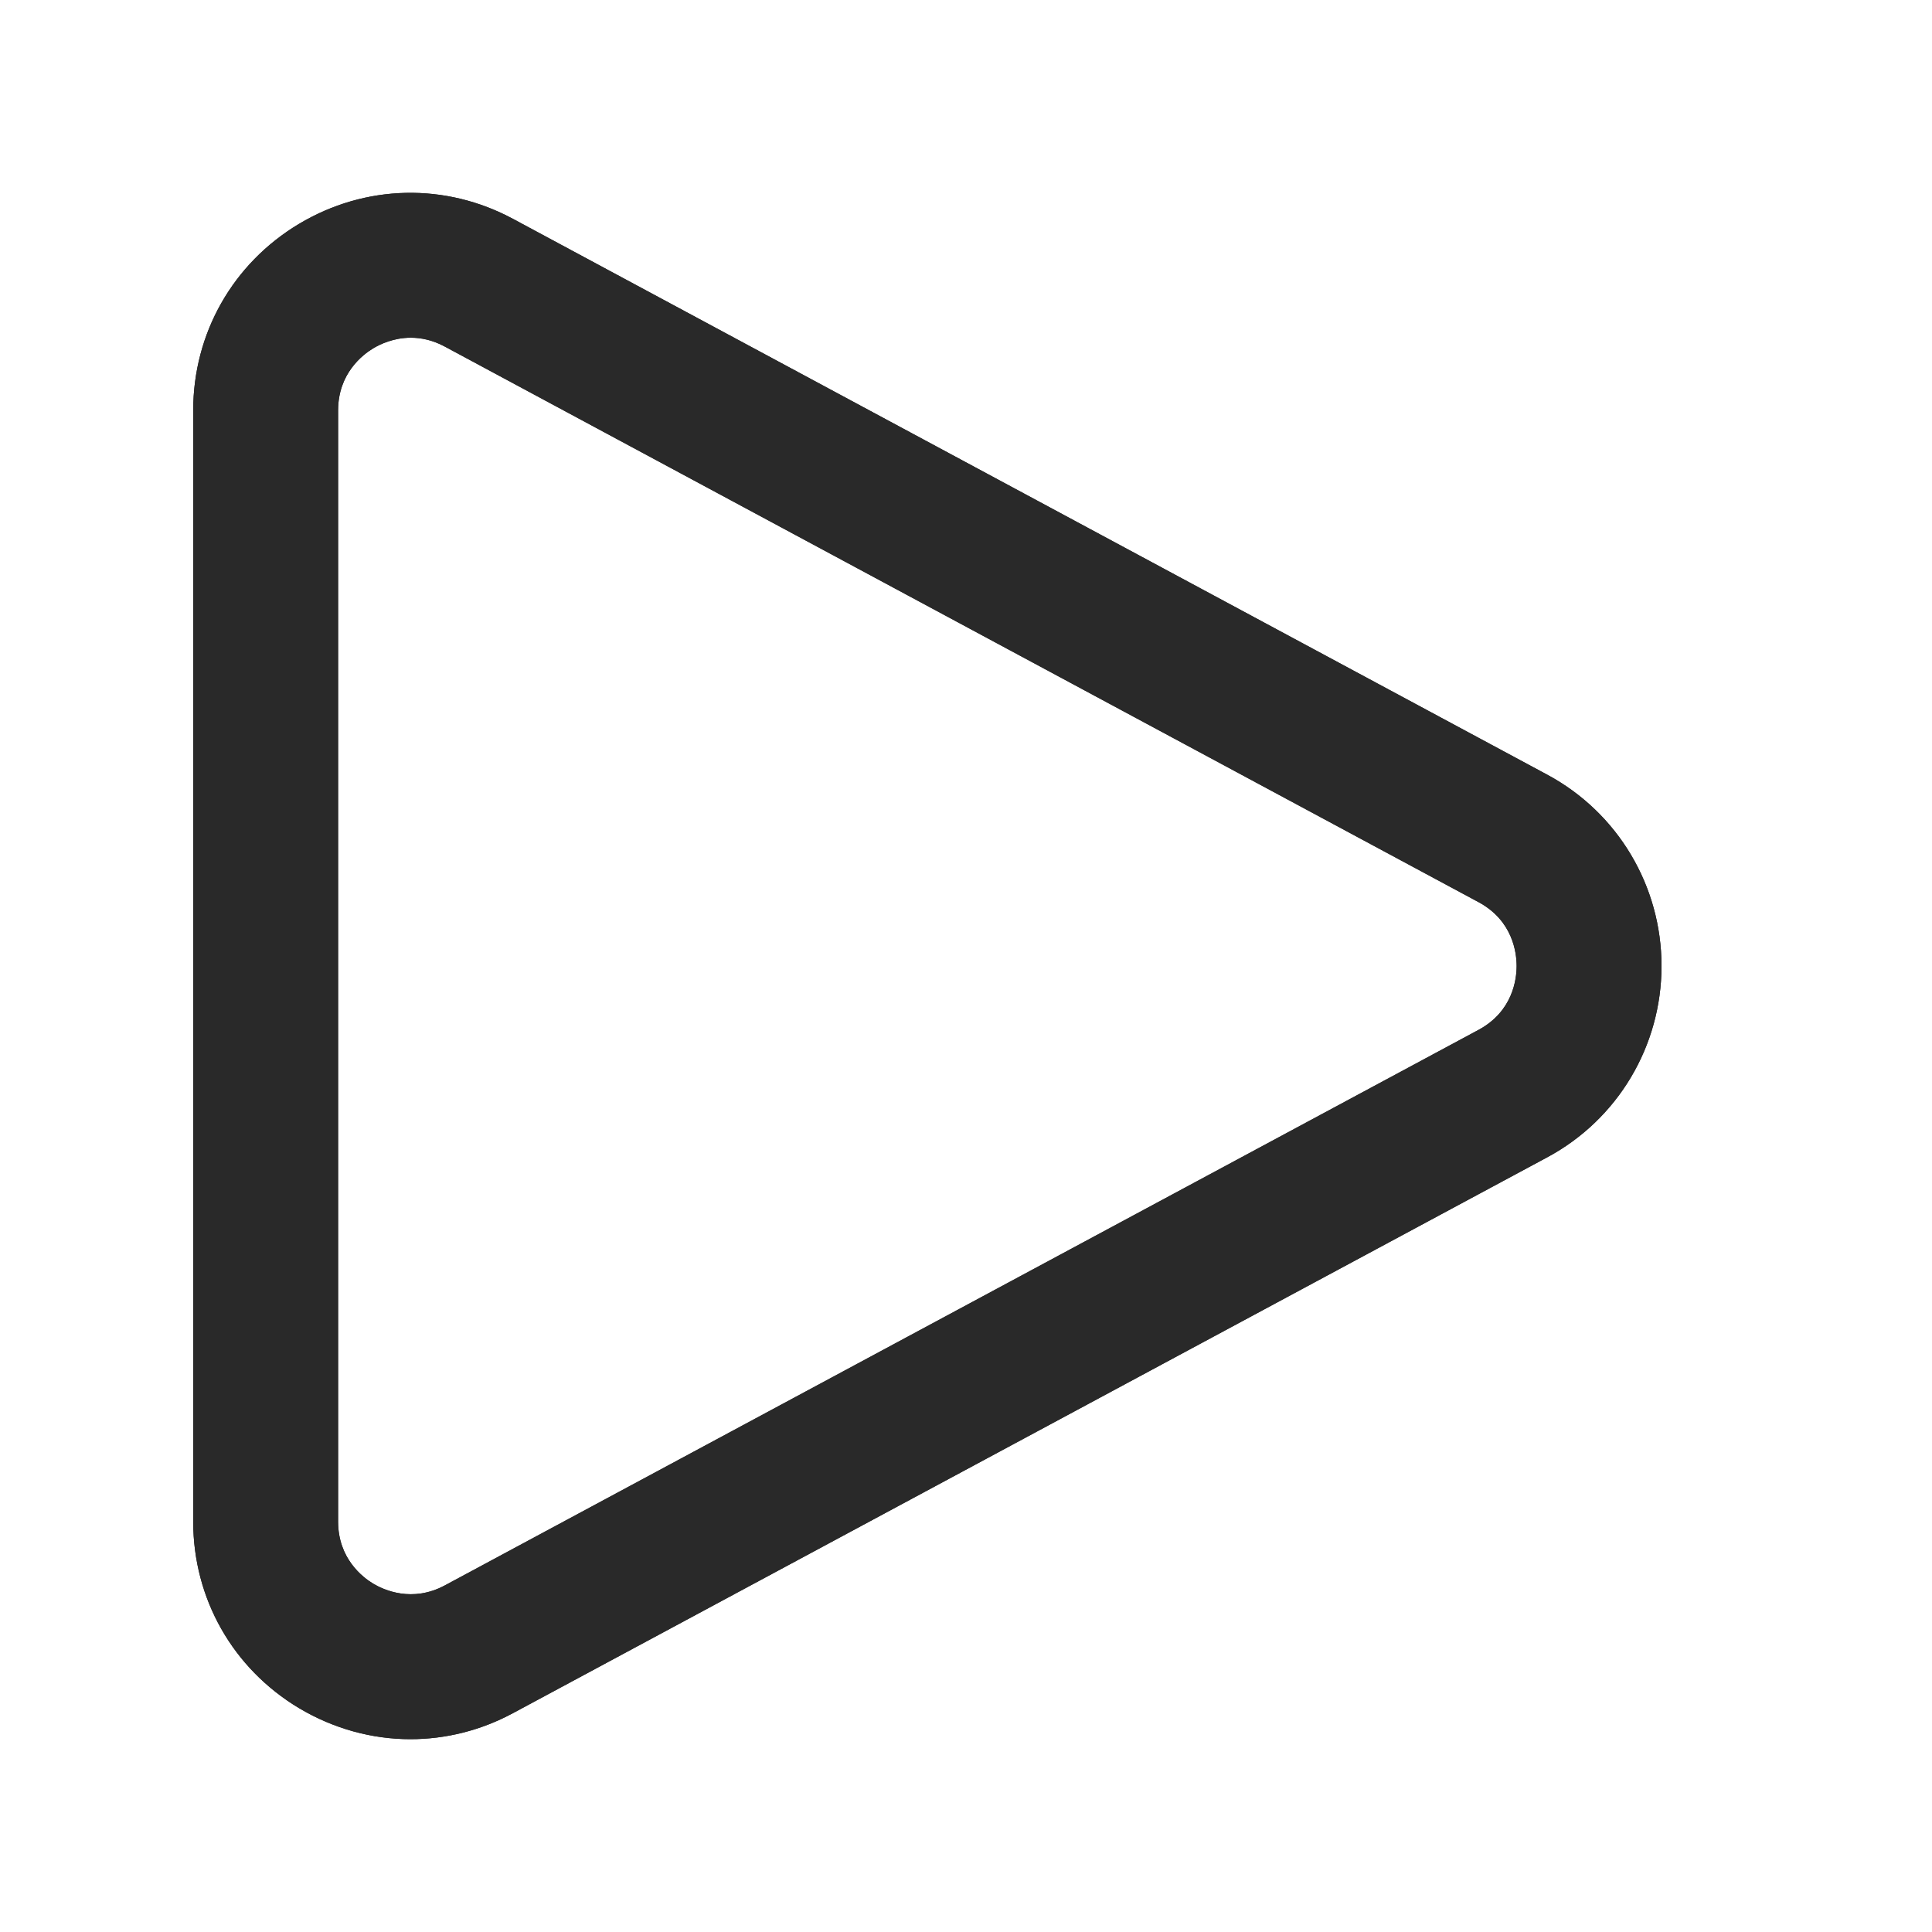
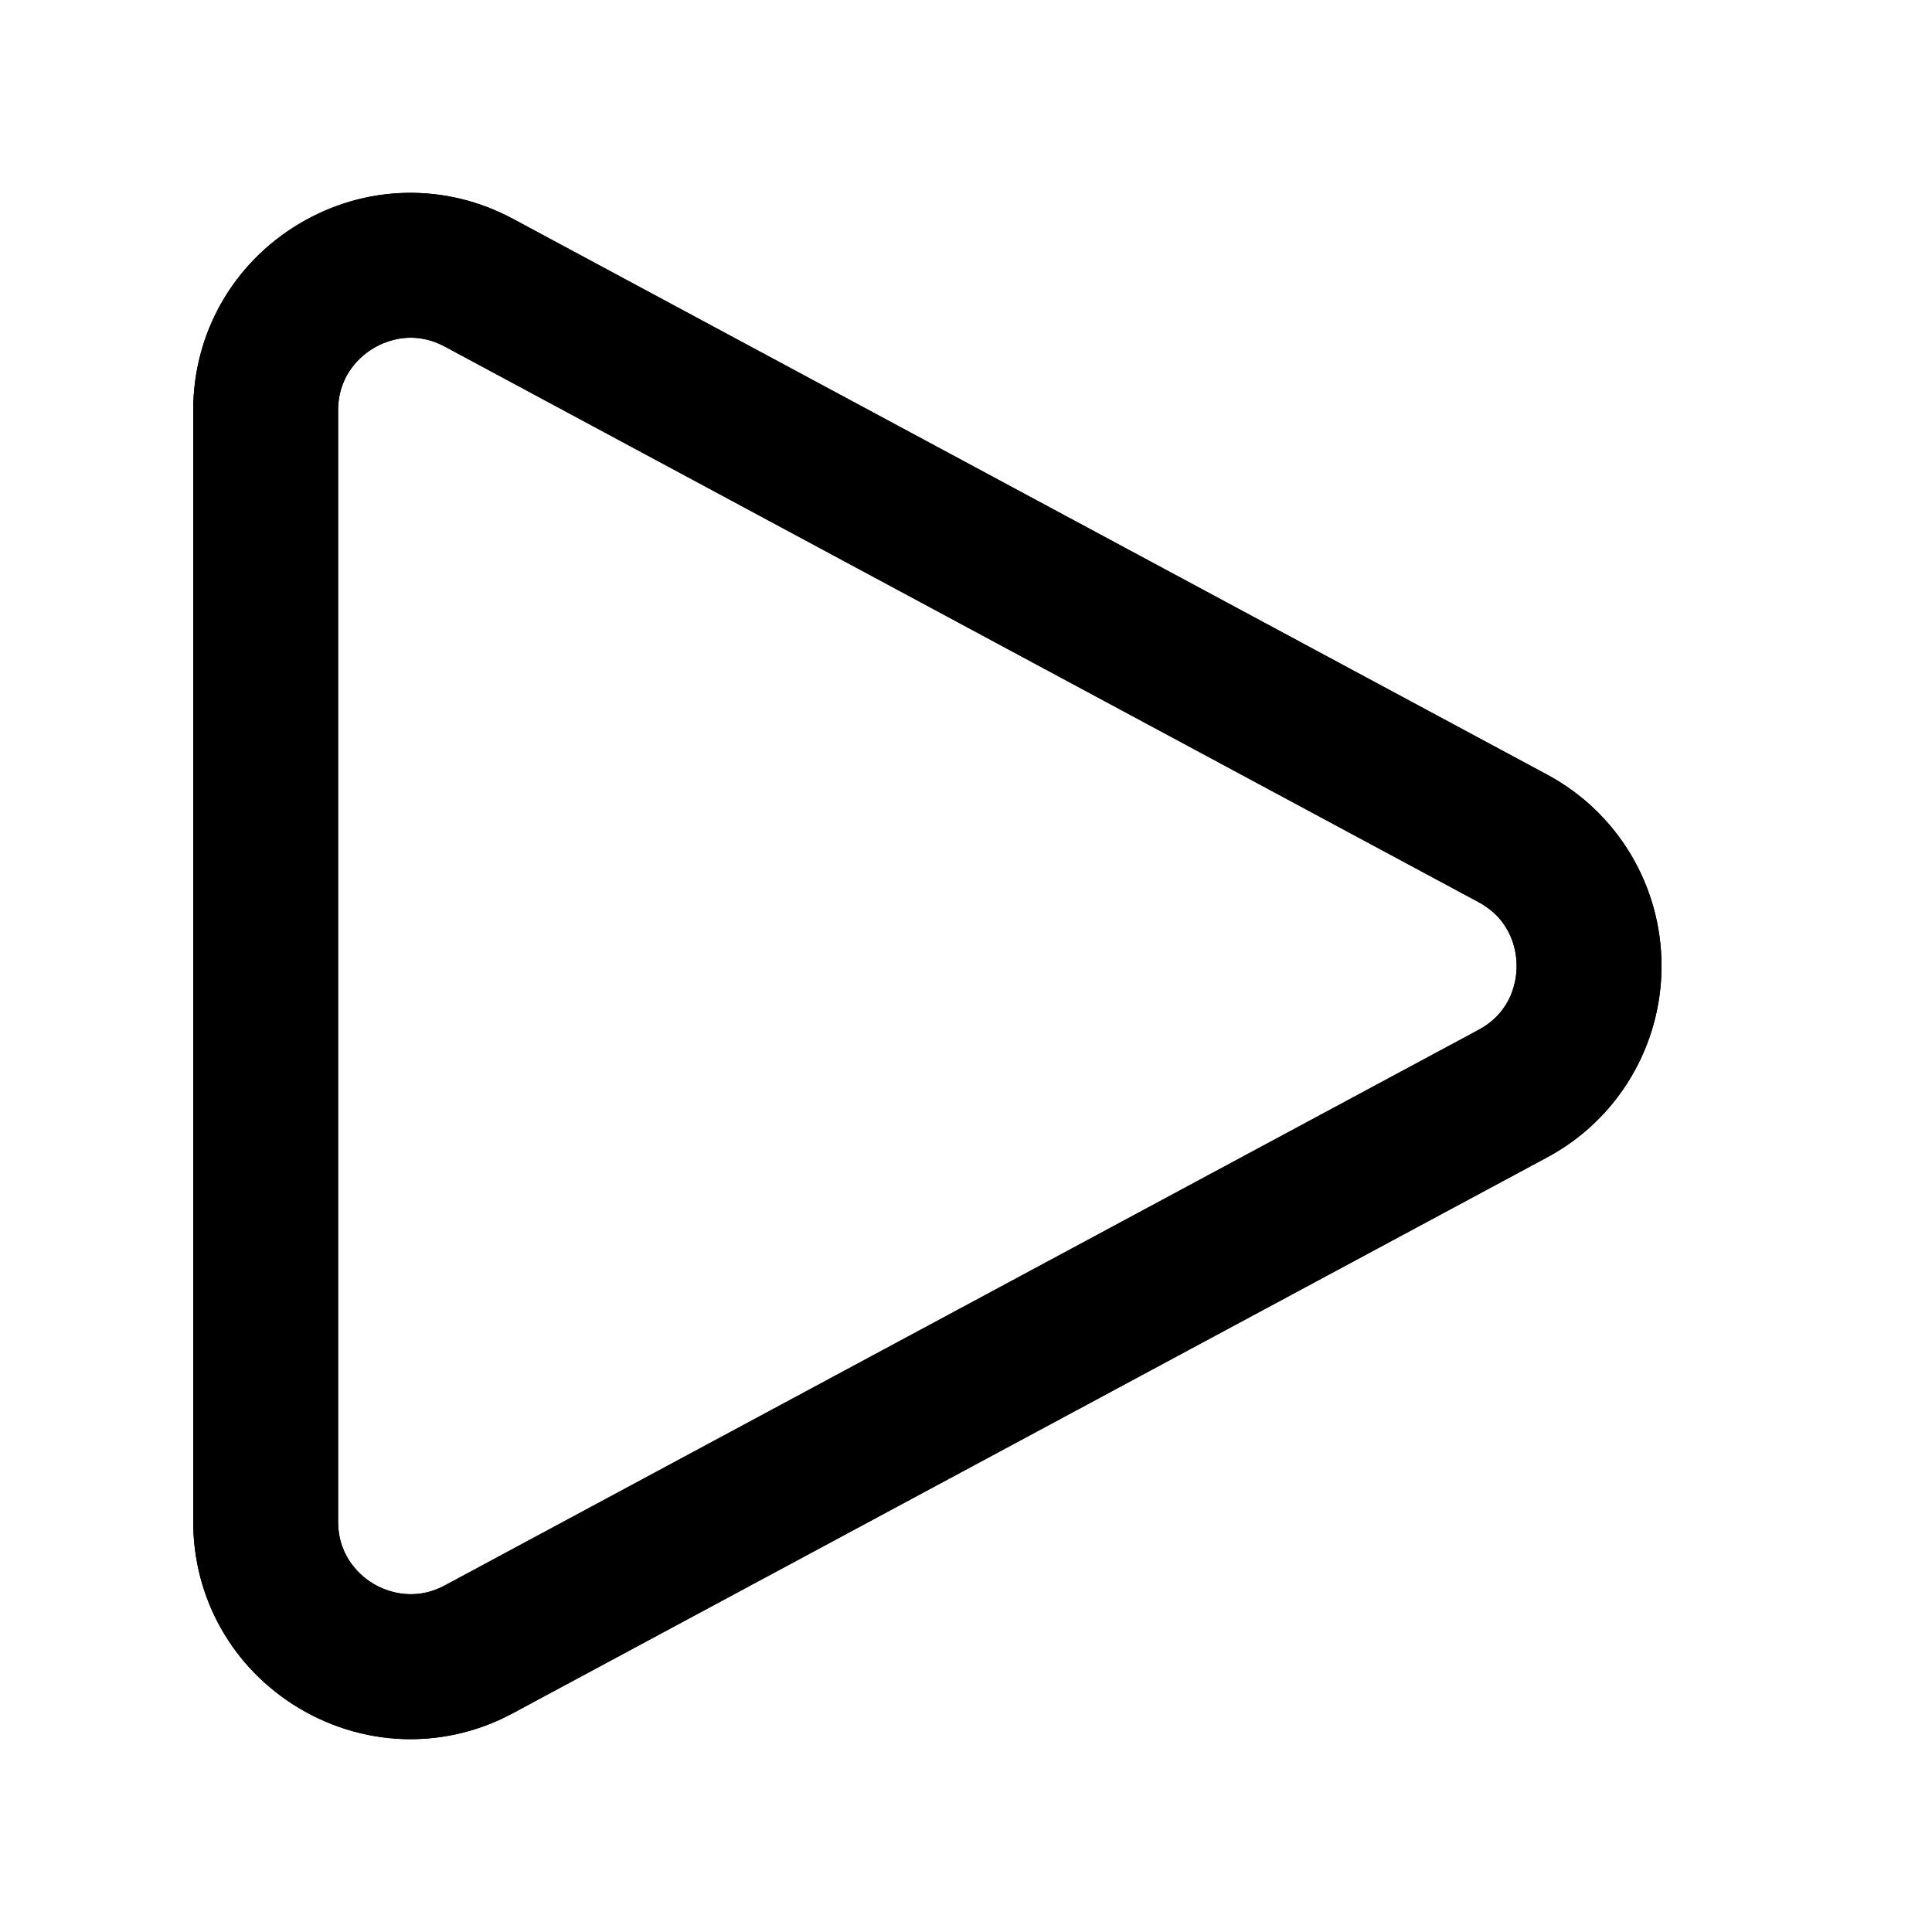
- <svg xmlns="http://www.w3.org/2000/svg" width="20" height="20" viewBox="0 0 20 20" fill="none">
-   <path d="M4.249 18.004C3.851 18.004 3.454 17.896 3.096 17.683C2.41 17.272 2 16.55 2 15.751V4.249C2 3.45 2.41 2.728 3.096 2.317C3.781 1.908 4.611 1.888 5.315 2.268L16.016 8.019C16.747 8.411 17.2 9.171 17.2 10C17.2 10.829 16.747 11.589 16.016 11.981L5.315 17.732C4.979 17.914 4.613 18.004 4.249 18.004ZM4.252 3.496C4.074 3.496 3.934 3.564 3.865 3.605C3.755 3.671 3.5 3.865 3.5 4.249V15.751C3.5 16.135 3.755 16.329 3.865 16.395C3.975 16.46 4.267 16.593 4.605 16.412L15.306 10.661C15.662 10.469 15.7 10.135 15.7 10C15.7 9.865 15.662 9.531 15.306 9.339L4.605 3.588C4.479 3.52 4.359 3.496 4.252 3.496Z" fill="#292929" />
-   <path d="M4.249 18.004C3.851 18.004 3.454 17.896 3.096 17.683C2.41 17.272 2 16.55 2 15.751V4.249C2 3.45 2.41 2.728 3.096 2.317C3.781 1.908 4.611 1.888 5.315 2.268L16.016 8.019C16.747 8.411 17.2 9.171 17.2 10C17.2 10.829 16.747 11.589 16.016 11.981L5.315 17.732C4.979 17.914 4.613 18.004 4.249 18.004ZM4.252 3.496C4.074 3.496 3.934 3.564 3.865 3.605C3.755 3.671 3.5 3.865 3.5 4.249V15.751C3.5 16.135 3.755 16.329 3.865 16.395C3.975 16.46 4.267 16.593 4.605 16.412L15.306 10.661C15.662 10.469 15.7 10.135 15.7 10C15.7 9.865 15.662 9.531 15.306 9.339L4.605 3.588C4.479 3.52 4.359 3.496 4.252 3.496Z" fill="#292929" />
+ <svg xmlns="http://www.w3.org/2000/svg" width="20" height="20" viewBox="0 0 20 20">
+   <g id="S2_Icon_Play_20_N">
+     <path fill="currentColor" d="M4.249 18.004C3.851 18.004 3.454 17.896 3.096 17.683C2.41 17.272 2 16.55 2 15.751V4.249C2 3.45 2.41 2.728 3.096 2.317C3.781 1.908 4.611 1.888 5.315 2.268L16.016 8.019C16.747 8.411 17.2 9.171 17.2 10C17.2 10.829 16.747 11.589 16.016 11.981L5.315 17.732C4.979 17.914 4.613 18.004 4.249 18.004ZM4.252 3.496C4.074 3.496 3.934 3.564 3.865 3.605C3.755 3.671 3.5 3.865 3.5 4.249V15.751C3.5 16.135 3.755 16.329 3.865 16.395C3.975 16.46 4.267 16.593 4.605 16.412L15.306 10.661C15.662 10.469 15.7 10.135 15.7 10C15.7 9.865 15.662 9.531 15.306 9.339L4.605 3.588C4.479 3.52 4.359 3.496 4.252 3.496Z" />
+     <path d="M4.249 18.004C3.851 18.004 3.454 17.896 3.096 17.683C2.41 17.272 2 16.55 2 15.751V4.249C2 3.45 2.41 2.728 3.096 2.317C3.781 1.908 4.611 1.888 5.315 2.268L16.016 8.019C16.747 8.411 17.2 9.171 17.2 10C17.2 10.829 16.747 11.589 16.016 11.981L5.315 17.732C4.979 17.914 4.613 18.004 4.249 18.004ZM4.252 3.496C4.074 3.496 3.934 3.564 3.865 3.605C3.755 3.671 3.5 3.865 3.5 4.249V15.751C3.5 16.135 3.755 16.329 3.865 16.395C3.975 16.46 4.267 16.593 4.605 16.412L15.306 10.661C15.662 10.469 15.7 10.135 15.7 10C15.7 9.865 15.662 9.531 15.306 9.339L4.605 3.588C4.479 3.52 4.359 3.496 4.252 3.496Z" fill="currentColor" />
+   </g>
</svg>
